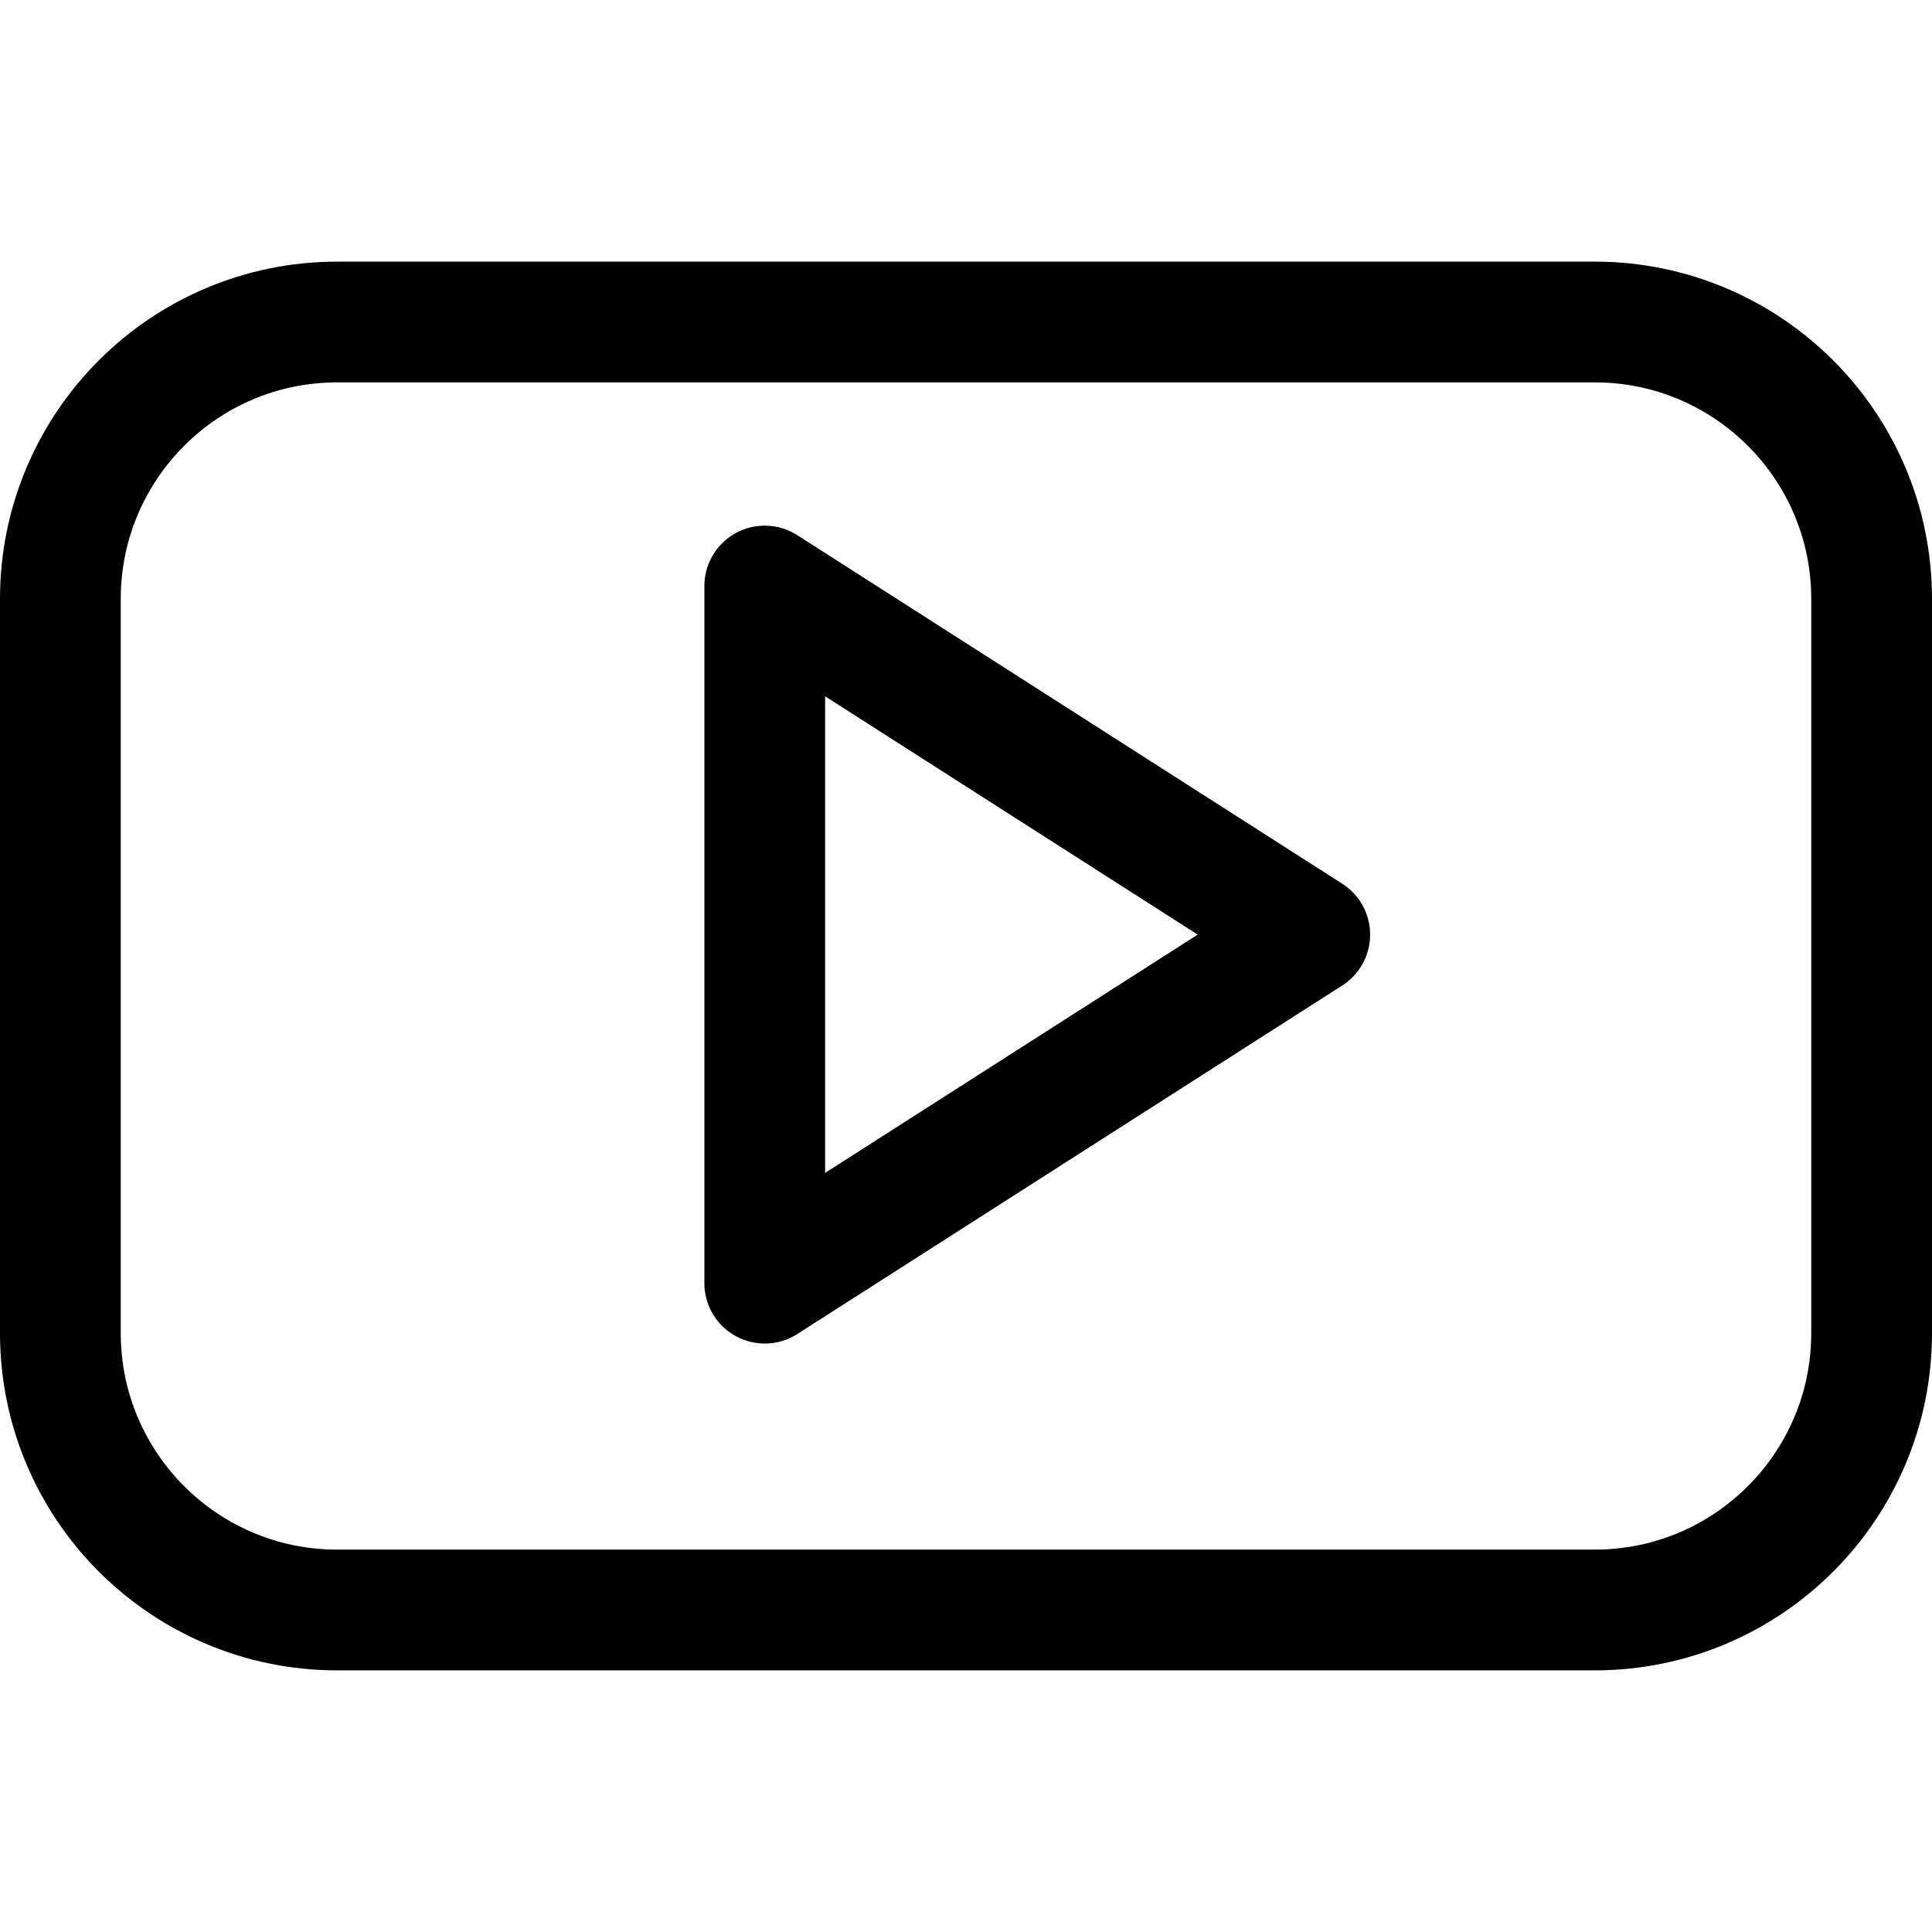
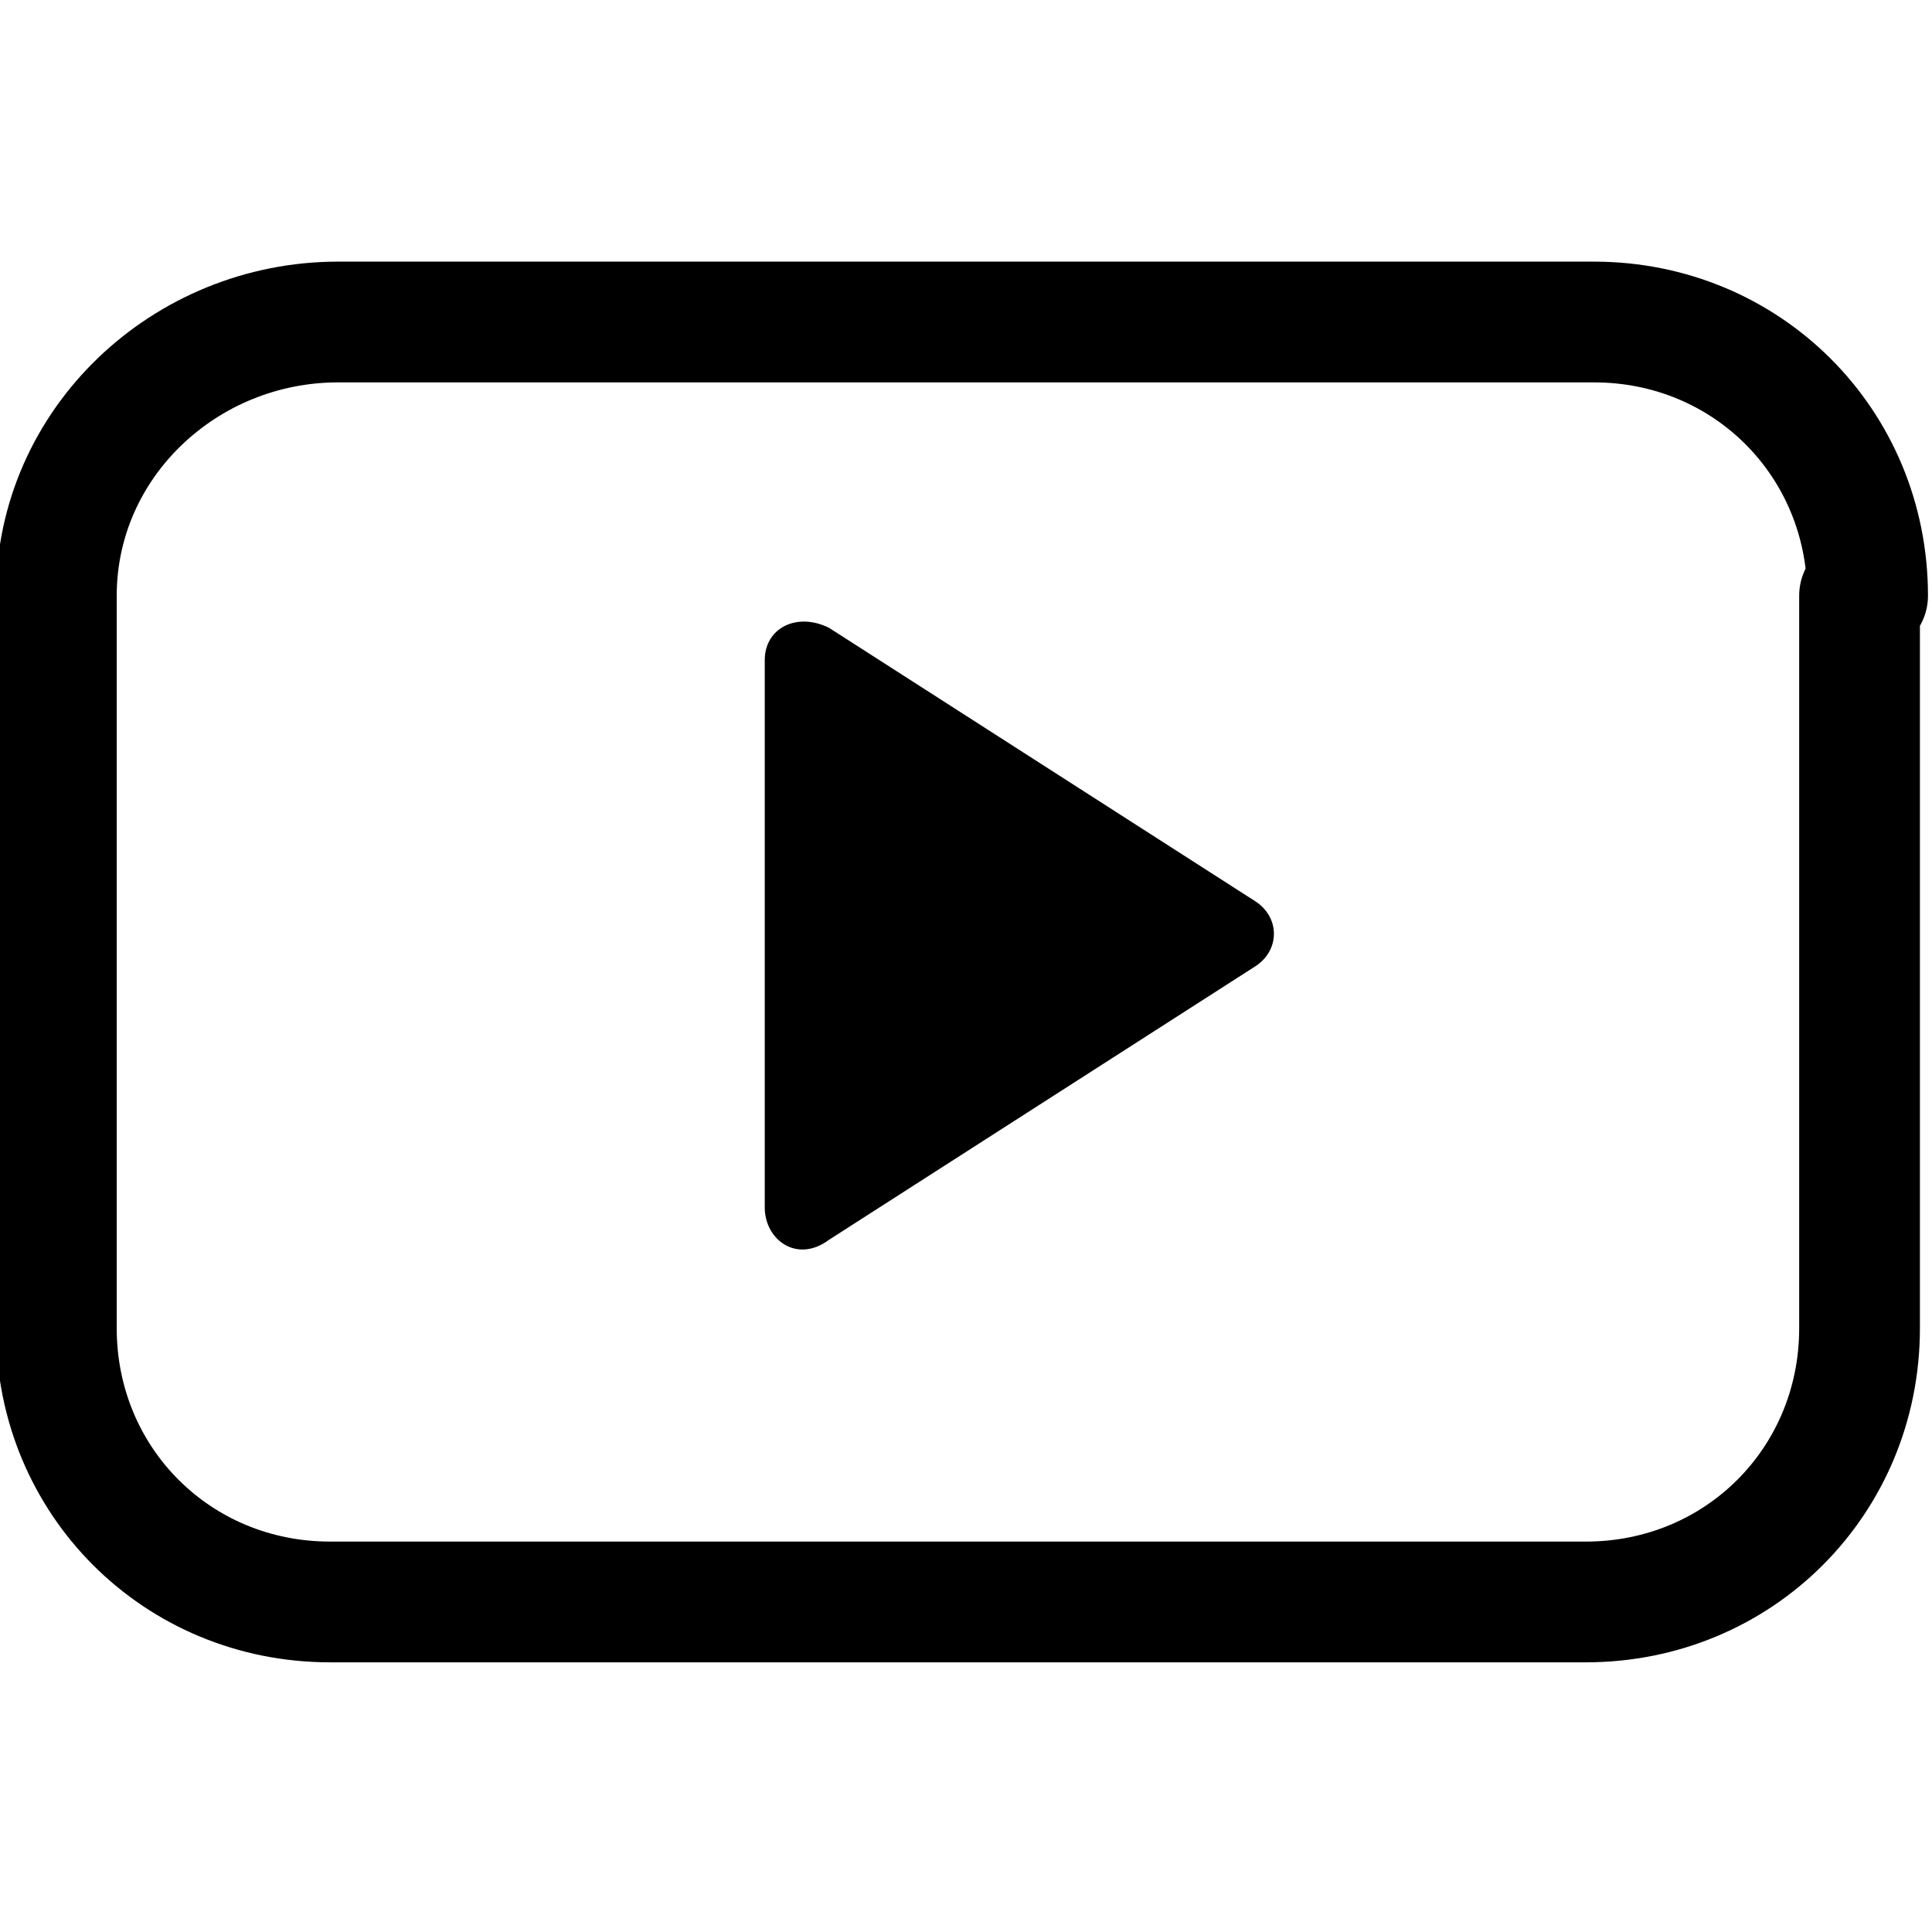
<svg xmlns="http://www.w3.org/2000/svg" viewBox="0 0 24 24">
-   <path d="m23.25 7.44a3.44 3.44 0 0 0 -3.44-3.44h-15.62a3.44 3.44 0 0 0 -3.44 3.44v9.12a3.44 3.44 0 0 0 3.44 3.44h15.62a3.44 3.44 0 0 0 3.44-3.44zm-13.75 8.5v-8.66l6.77 4.33z" fill="none" stroke="#000" stroke-linecap="round" stroke-linejoin="round" stroke-width="1.5" />
+   <path d="M23.2 7.4c0-1.9-1.5-3.4-3.4-3.4H4.2C2.3 4 .7 5.5.7 7.4v9.1c0 1.9 1.5 3.4 3.4 3.4h15.6c1.9 0 3.4-1.5 3.4-3.4V7.4z" fill="none" stroke="#000" stroke-linecap="round" stroke-linejoin="round" stroke-width="1.5" />
+   <path d="M9.5 15V8.2c0-.4.4-.6.8-.4l5.3 3.4c.3.2.3.6 0 .8l-5.3 3.4c-.4.3-.8 0-.8-.4z" />
</svg>
